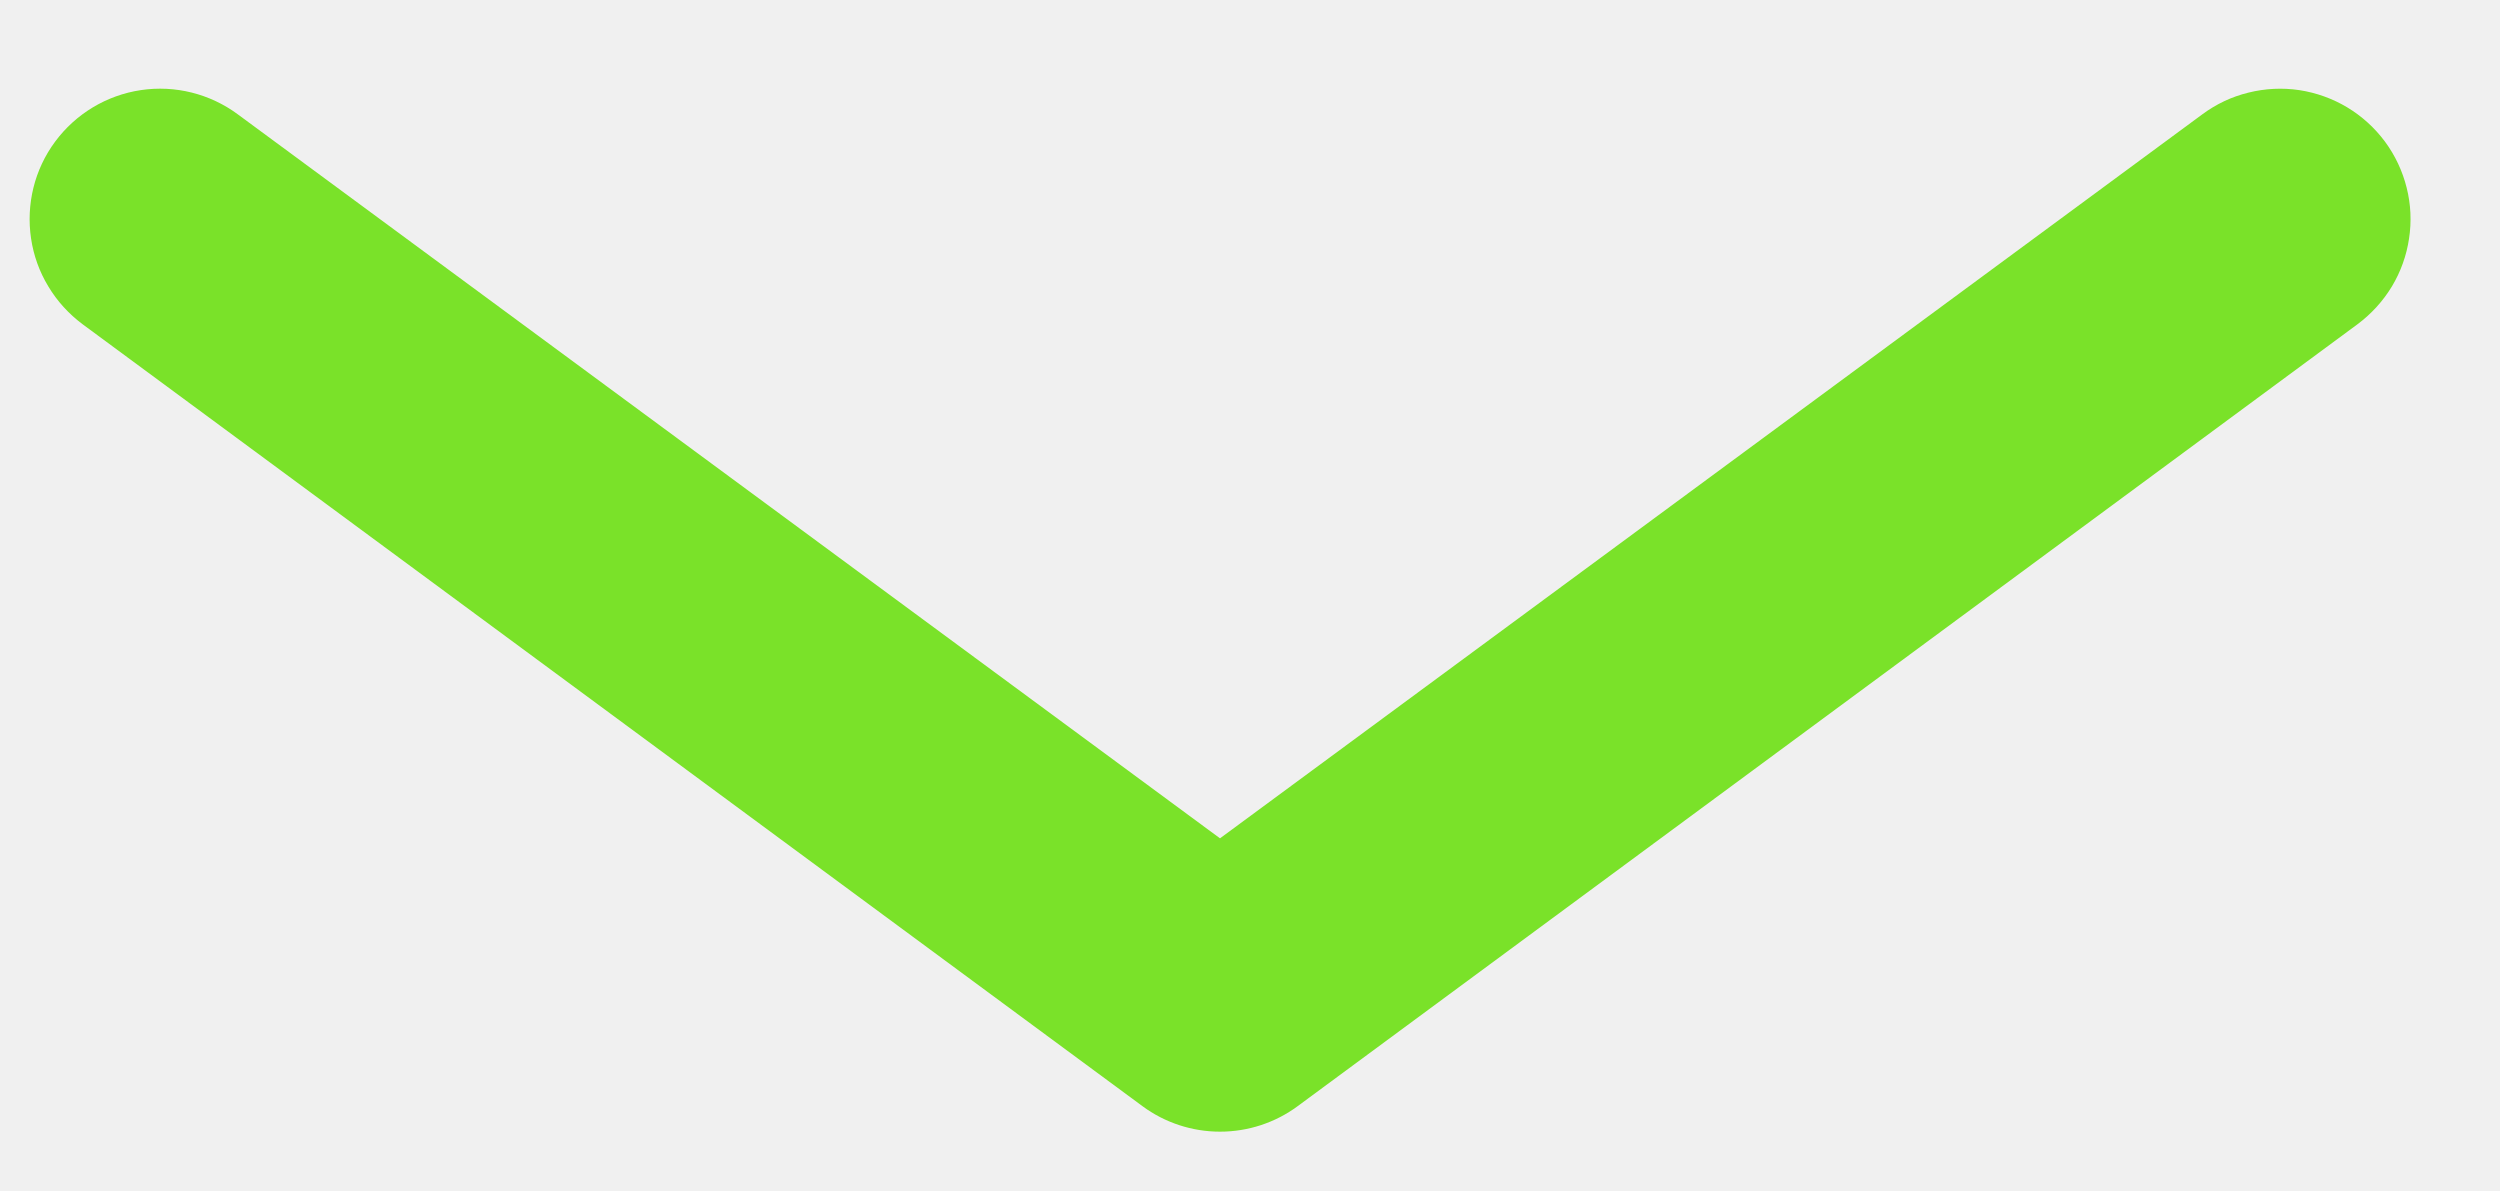
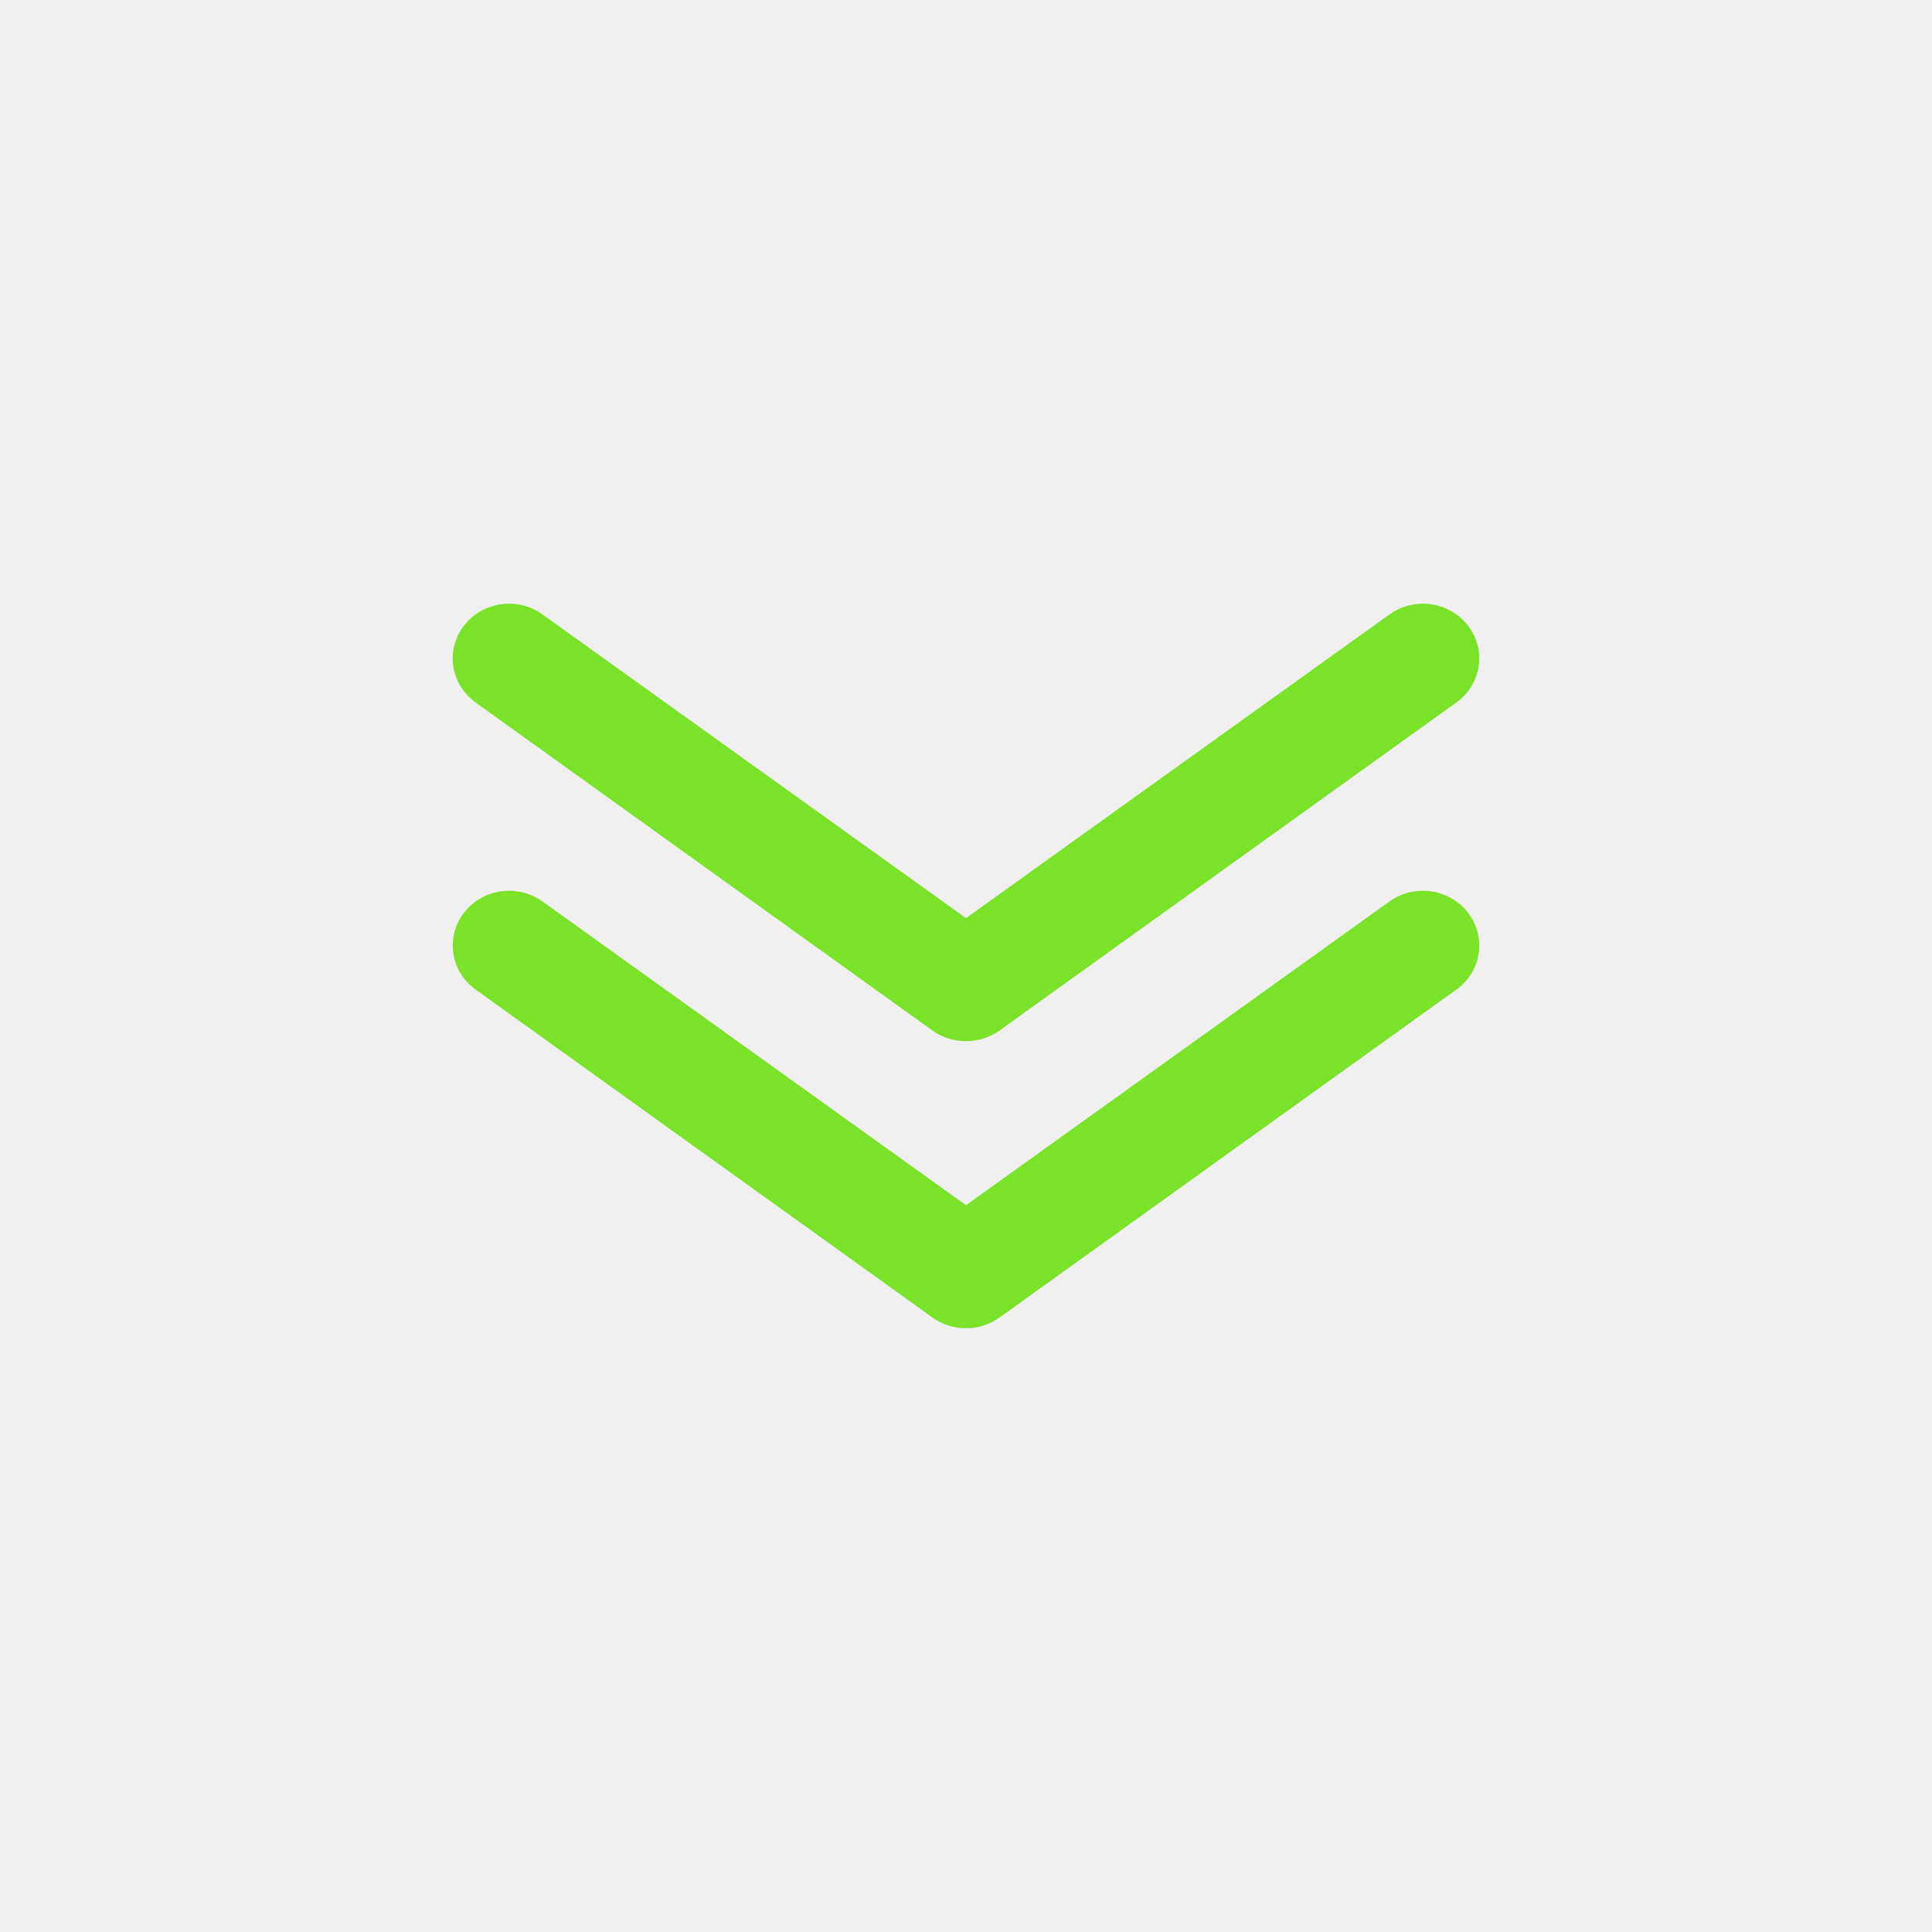
- <svg xmlns="http://www.w3.org/2000/svg" width="21" height="10" viewBox="0 0 21 10" fill="none">
-   <path d="M10.248 9.506C10.014 9.506 9.785 9.431 9.597 9.292L0.693 2.723C0.578 2.637 0.48 2.53 0.406 2.406C0.331 2.283 0.282 2.146 0.261 2.004C0.218 1.716 0.29 1.423 0.463 1.19C0.636 0.956 0.895 0.8 1.183 0.757C1.47 0.714 1.763 0.787 1.997 0.96L10.248 7.042L18.5 0.96C18.616 0.874 18.747 0.812 18.887 0.778C19.027 0.743 19.172 0.736 19.314 0.757C19.457 0.779 19.594 0.828 19.717 0.902C19.84 0.976 19.948 1.074 20.034 1.19C20.119 1.305 20.181 1.437 20.216 1.577C20.251 1.716 20.258 1.861 20.236 2.004C20.215 2.146 20.166 2.283 20.092 2.406C20.017 2.53 19.919 2.637 19.804 2.723L10.9 9.292C10.712 9.431 10.483 9.506 10.248 9.506Z" fill="#7AE229" />
+ <svg xmlns="http://www.w3.org/2000/svg" width="32" height="32" viewBox="0 0 32 32" fill="none">
+   <g clip-path="url(#clip0_177177_2616)">
+     <path d="M16 17.245C15.8 17.246 15.606 17.184 15.445 17.069L7.877 11.635C7.779 11.564 7.695 11.475 7.632 11.373C7.569 11.271 7.527 11.158 7.509 11.04C7.472 10.802 7.534 10.56 7.681 10.367C7.828 10.173 8.048 10.045 8.293 10.009C8.537 9.973 8.787 10.034 8.985 10.177L16 15.207L23.014 10.177C23.113 10.106 23.224 10.055 23.343 10.026C23.462 9.997 23.585 9.991 23.707 10.009C23.828 10.027 23.944 10.067 24.049 10.129C24.154 10.19 24.245 10.271 24.318 10.367C24.391 10.463 24.444 10.571 24.473 10.687C24.503 10.802 24.509 10.922 24.49 11.04C24.472 11.158 24.43 11.271 24.367 11.373C24.304 11.475 24.221 11.564 24.122 11.635L16.554 17.069C16.393 17.184 16.199 17.246 16 17.245Z" fill="#7AE229" />
+     <path d="M16 22C15.801 22 15.606 21.939 15.446 21.823L7.877 16.39C7.678 16.247 7.546 16.033 7.509 15.795C7.473 15.557 7.535 15.315 7.682 15.122C7.829 14.928 8.049 14.8 8.293 14.764C8.538 14.728 8.787 14.789 8.986 14.931L16 19.962L23.014 14.931C23.213 14.789 23.462 14.728 23.707 14.764C23.951 14.8 24.171 14.928 24.318 15.122C24.465 15.315 24.527 15.557 24.491 15.795C24.454 16.033 24.322 16.247 24.123 16.39L16.554 21.823C16.394 21.939 16.199 22 16 22Z" fill="#7AE229" />
+   </g>
+   <defs>
+     <clipPath id="clip0_177177_2616">
+       <rect width="17" height="12" fill="white" transform="translate(7.5 10)" />
+     </clipPath>
+   </defs>
</svg>
